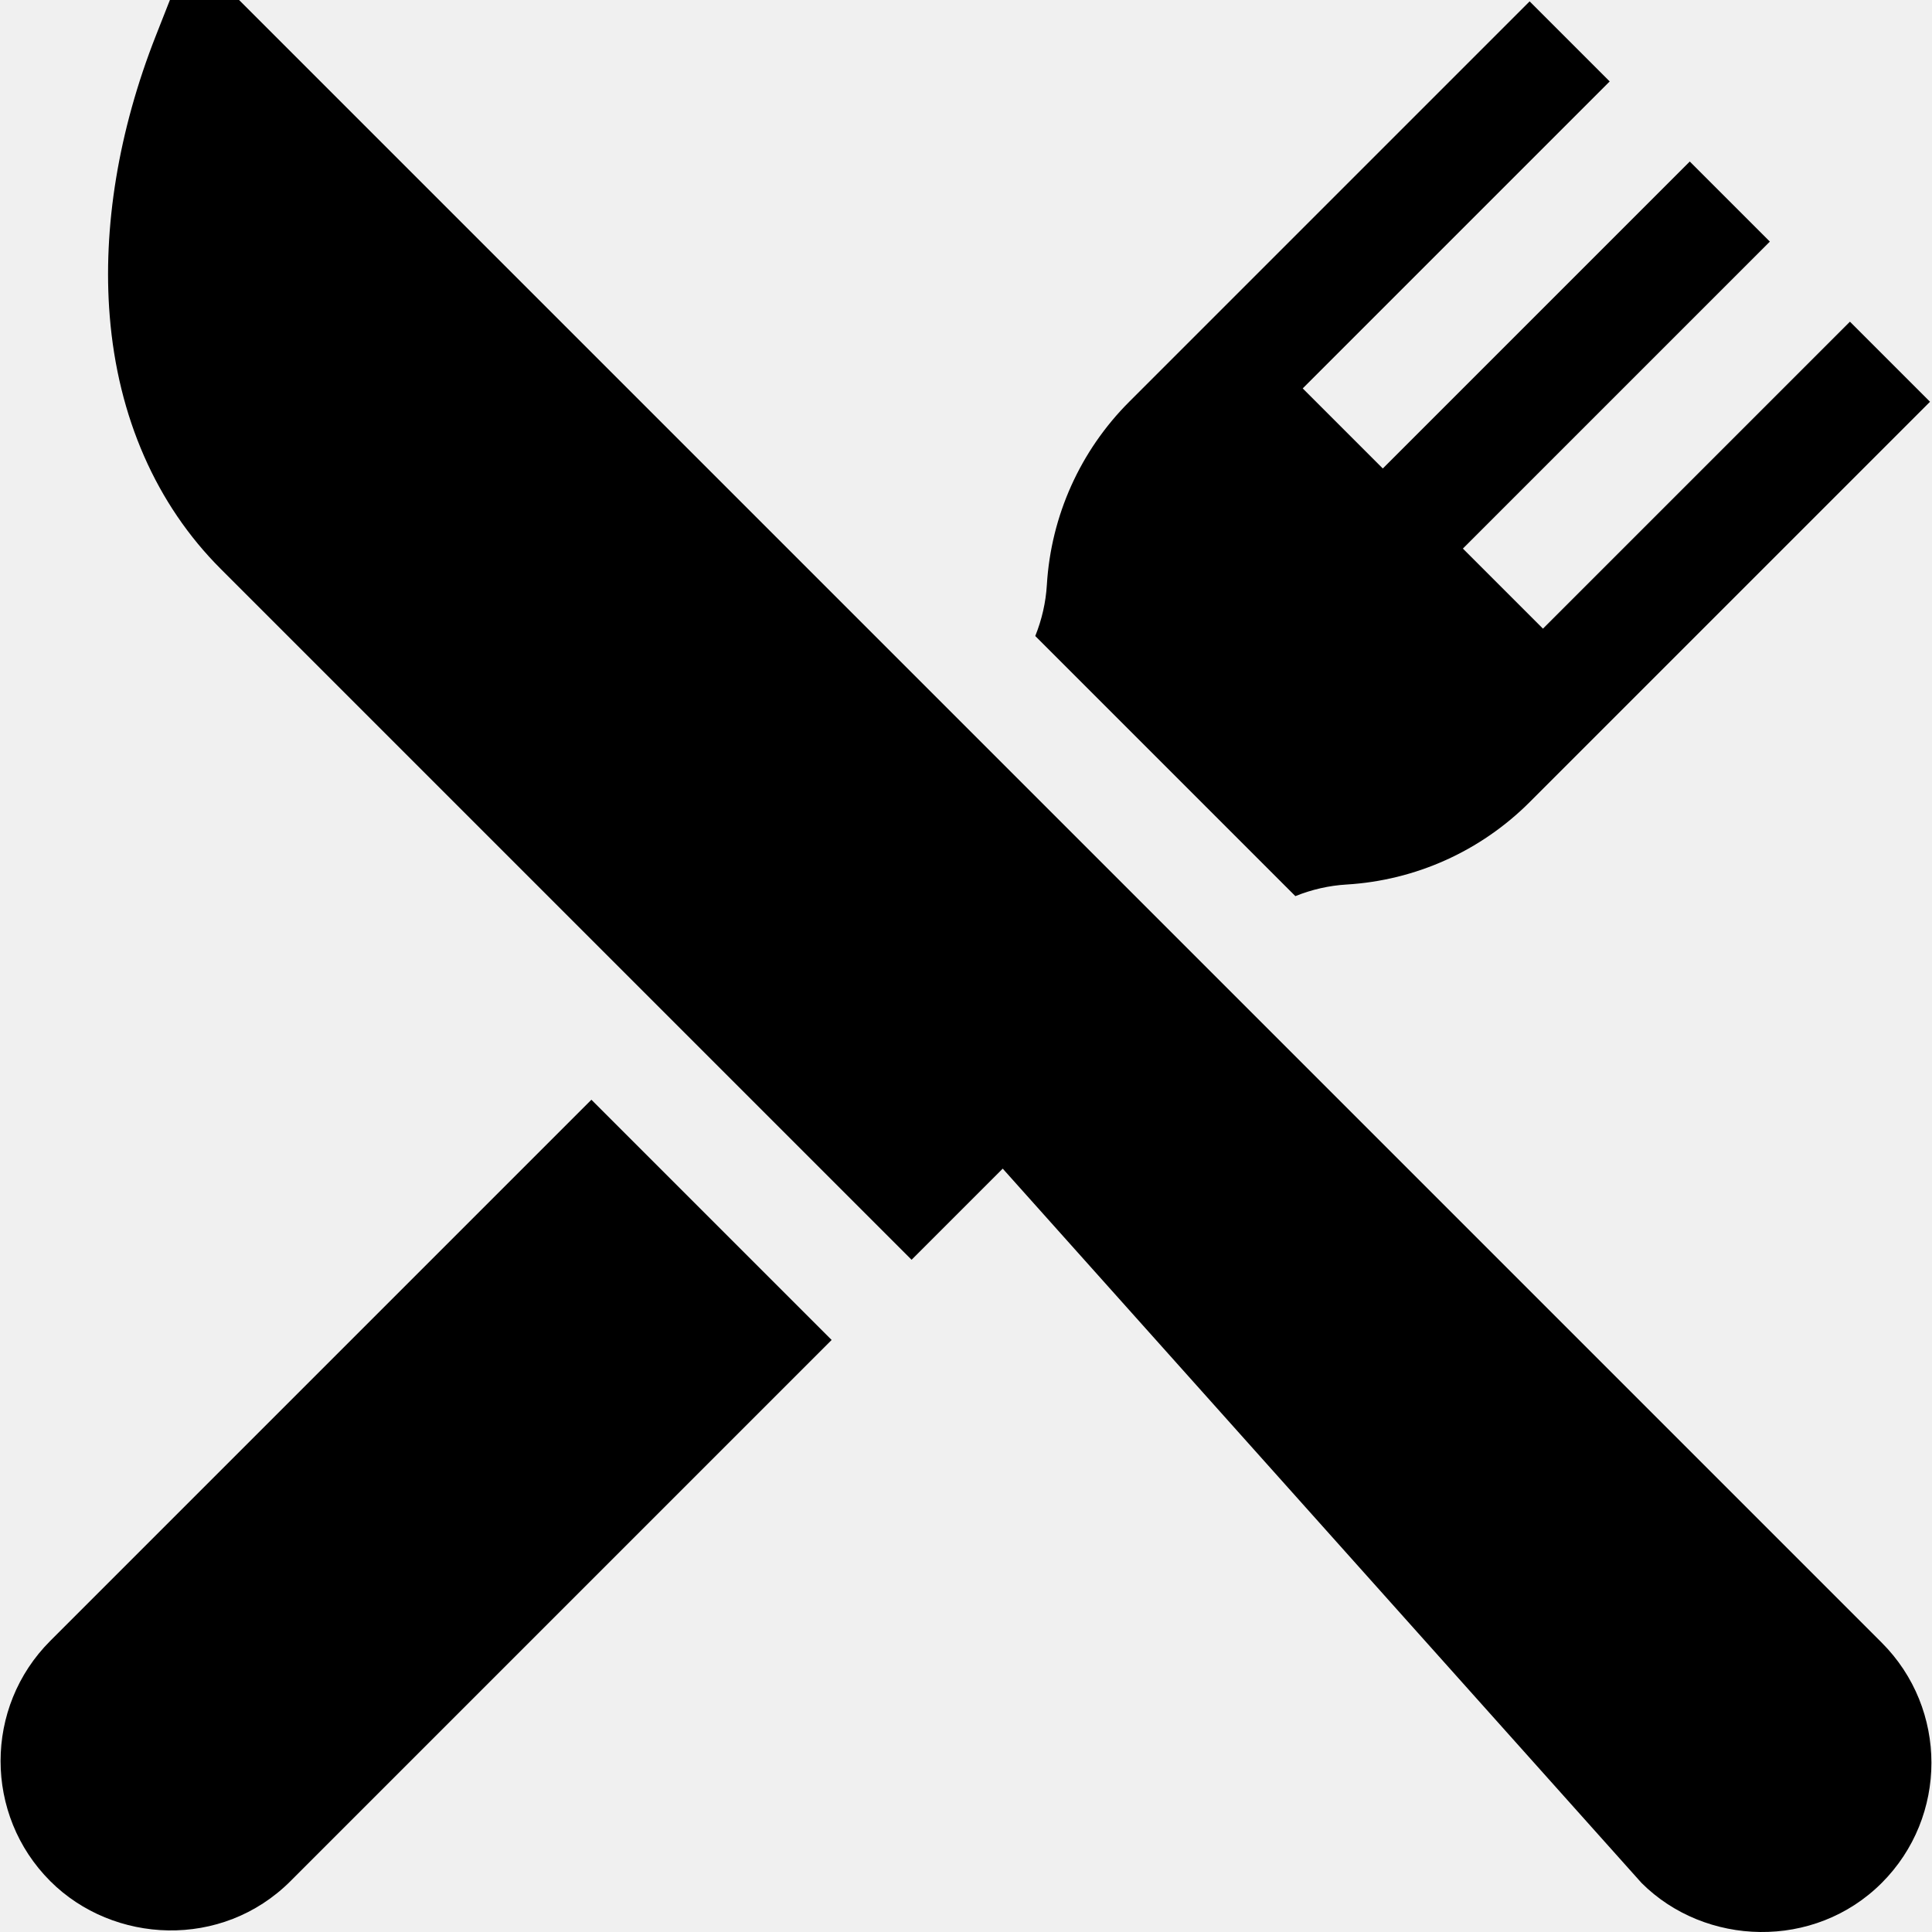
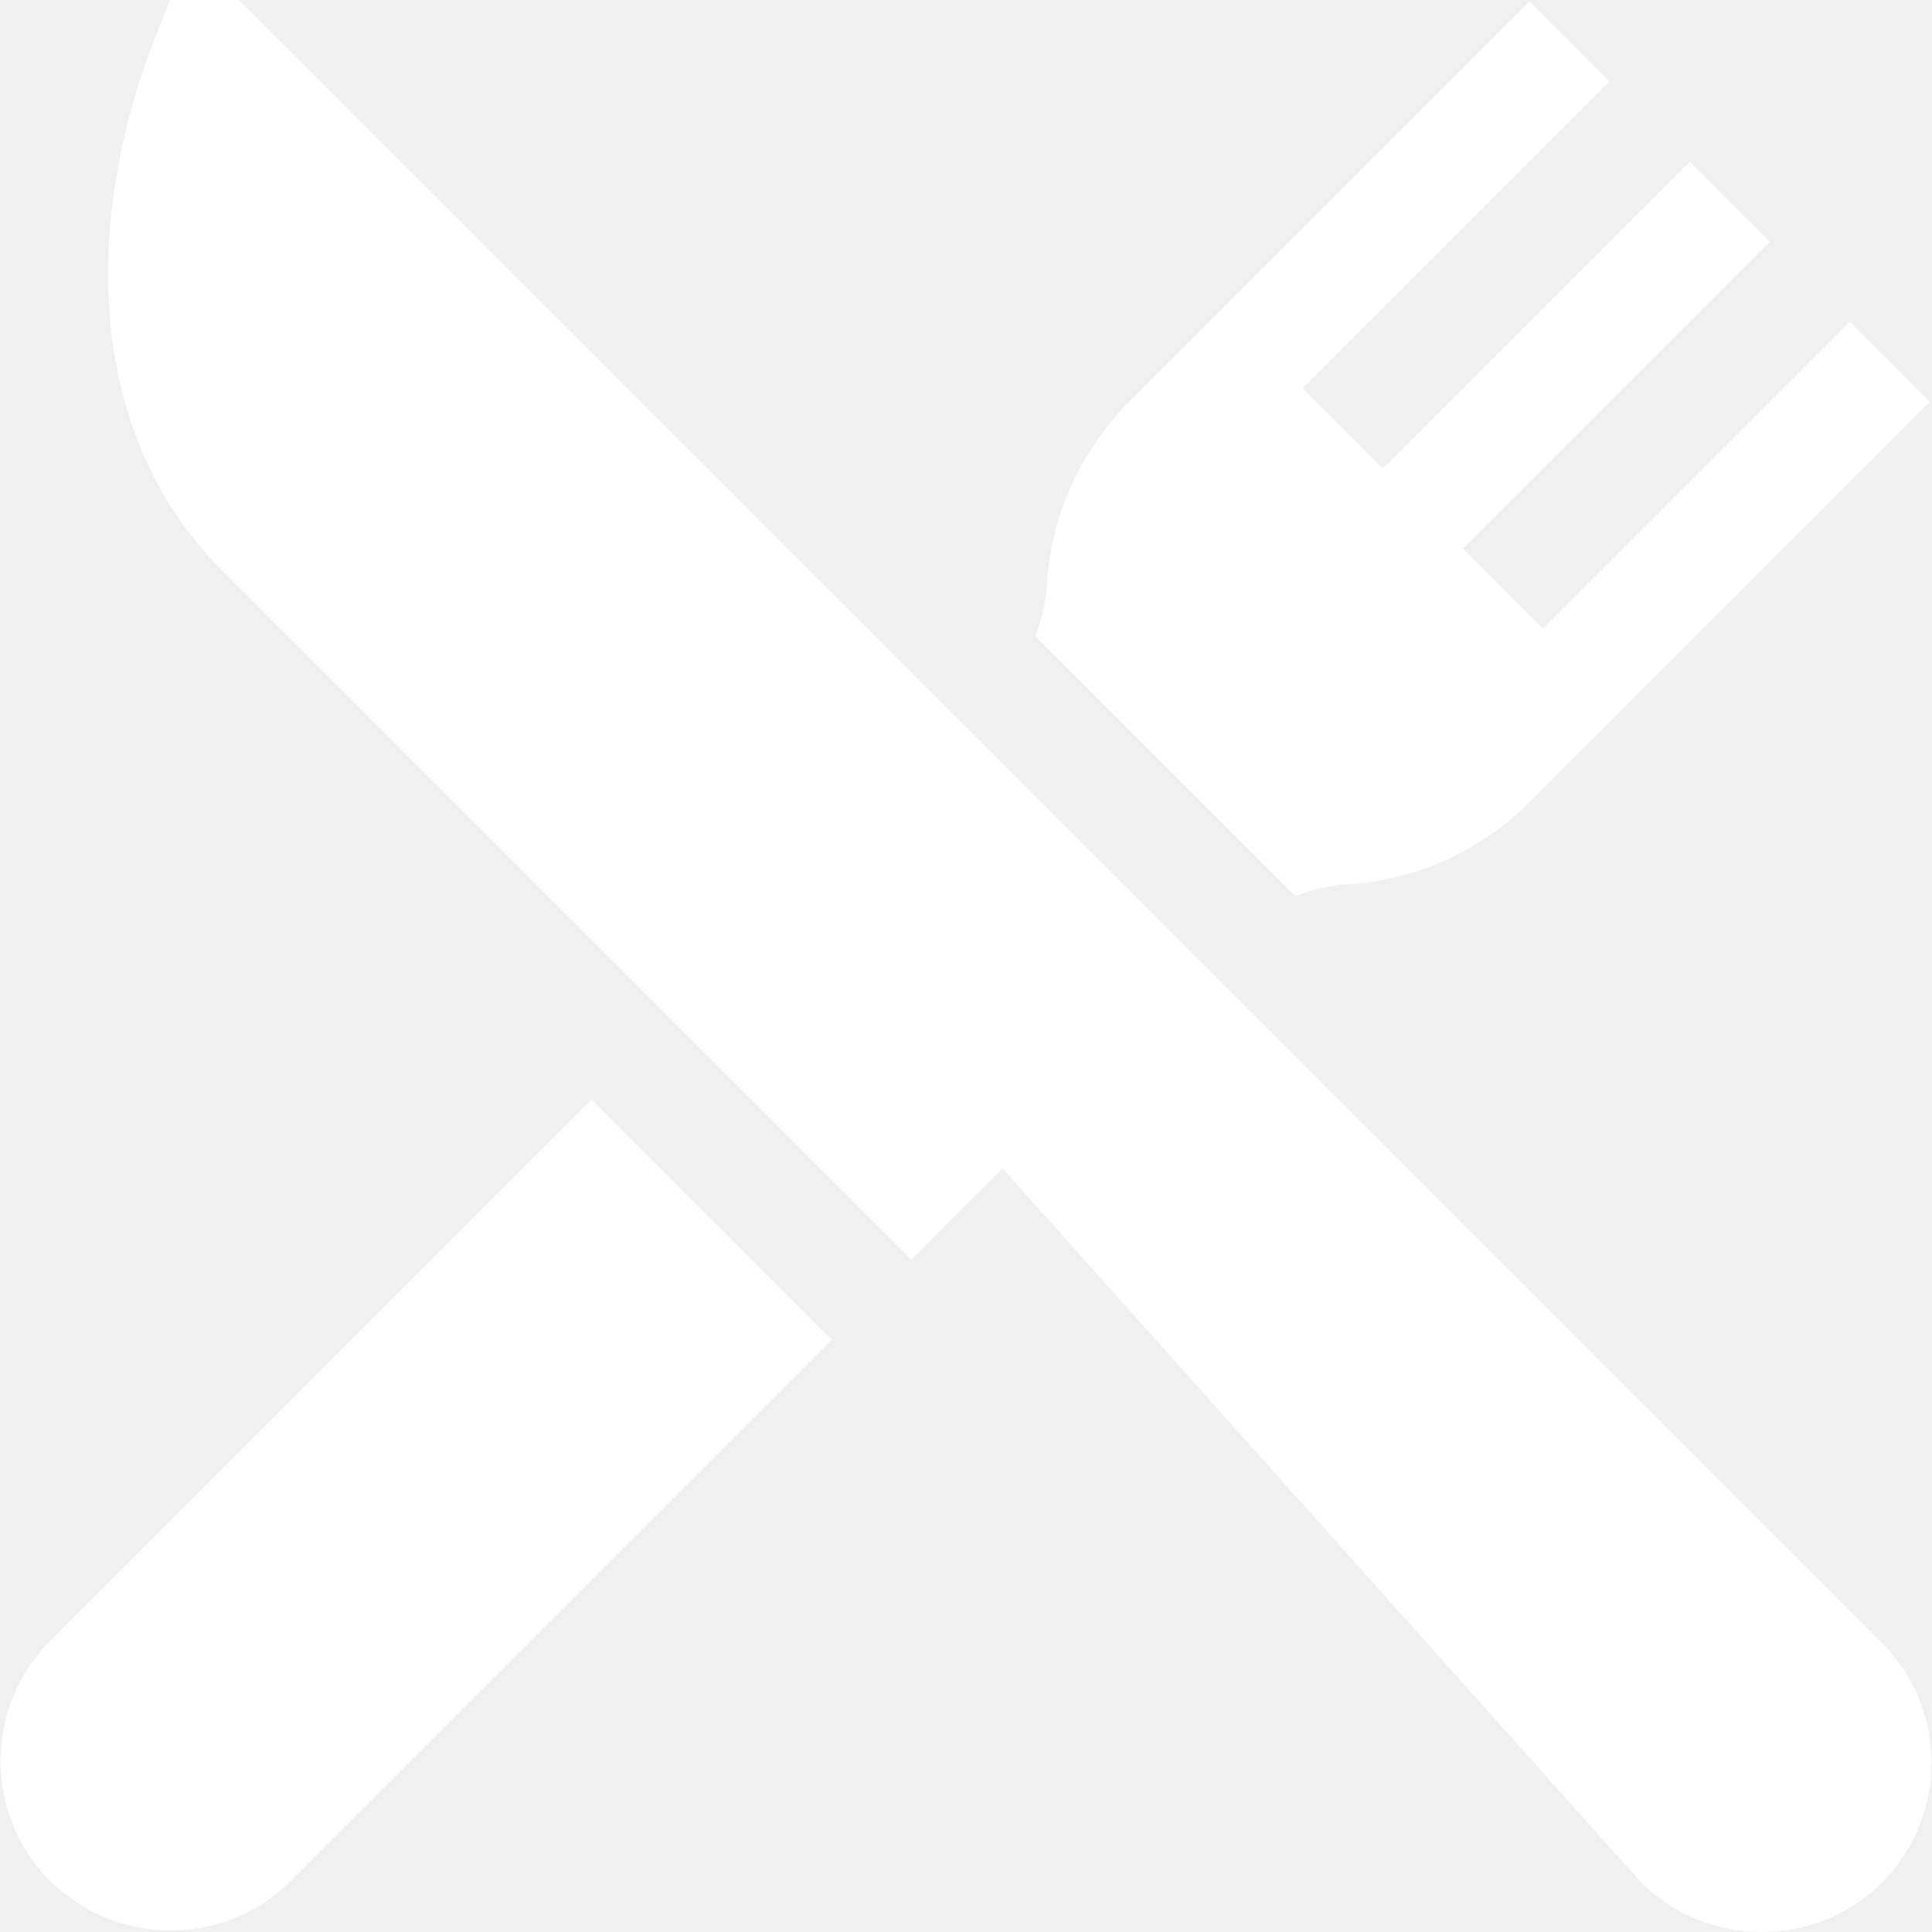
<svg xmlns="http://www.w3.org/2000/svg" version="1.1" id="Capa_1" x="0px" y="0px" viewBox="0 0 512 512" style="enable-background:new 0 0 512 512;" xml:space="preserve">
  <g>
    <g>
-       <path d="M498.682,435.326L297.917,234.56L63.357,0H45.026l-3.743,9.511c-9.879,25.104-14.1,50.78-12.205,74.249    c2.16,26.752,12.323,49.913,29.392,66.982L241.58,333.852l24.152-24.152l169.285,189.293c16.84,16.84,45.825,17.84,63.665,0    C516.236,481.439,516.236,452.879,498.682,435.326z" />
+       <path fill="#FFF" d="M498.682,435.326L297.917,234.56L63.357,0H45.026l-3.743,9.511c-9.879,25.104-14.1,50.78-12.205,74.249    c2.16,26.752,12.323,49.913,29.392,66.982L241.58,333.852l24.152-24.152l169.285,189.293c16.84,16.84,45.825,17.84,63.665,0    C516.236,481.439,516.236,452.879,498.682,435.326z" />
    </g>
  </g>
  <g>
    <g>
-       <path d="M156.728,291.442L13.317,434.853c-17.552,17.552-17.552,46.113,0,63.665c16.674,16.674,45.519,18.146,63.665,0    l143.412-143.412L156.728,291.442z" />
+       <path fill="#FFF" d="M156.728,291.442L13.317,434.853c-17.552,17.552-17.552,46.113,0,63.665c16.674,16.674,45.519,18.146,63.665,0    l143.412-143.412L156.728,291.442z" />
    </g>
  </g>
  <g>
    <g>
-       <path d="M490.253,85.249l-81.351,81.35l-21.223-21.222l81.351-81.351l-21.222-21.222l-81.35,81.35l-21.222-21.222l81.351-81.35    L405.366,0.361L299.256,106.471c-12.981,12.981-20.732,30.217-21.828,48.535c-0.277,4.641-1.329,9.206-3.074,13.548l68.929,68.929    c4.342-1.747,8.908-2.798,13.548-3.075c18.318-1.093,35.554-8.846,48.535-21.827l106.11-106.109L490.253,85.249z" />
+       <path fill="#FFF" d="M490.253,85.249l-81.351,81.35l-21.223-21.222l81.351-81.351l-21.222-21.222l-81.35,81.35l-21.222-21.222l81.351-81.35    L405.366,0.361L299.256,106.471c-12.981,12.981-20.732,30.217-21.828,48.535c-0.277,4.641-1.329,9.206-3.074,13.548l68.929,68.929    c4.342-1.747,8.908-2.798,13.548-3.075c18.318-1.093,35.554-8.846,48.535-21.827l106.11-106.109L490.253,85.249z" />
    </g>
  </g>
  <g>
</g>
  <g>
</g>
  <g>
</g>
  <g>
</g>
  <g>
</g>
  <g>
</g>
  <g>
</g>
  <g>
</g>
  <g>
</g>
  <g>
</g>
  <g>
</g>
  <g>
</g>
  <g>
</g>
  <g>
</g>
  <g>
</g>
</svg>
